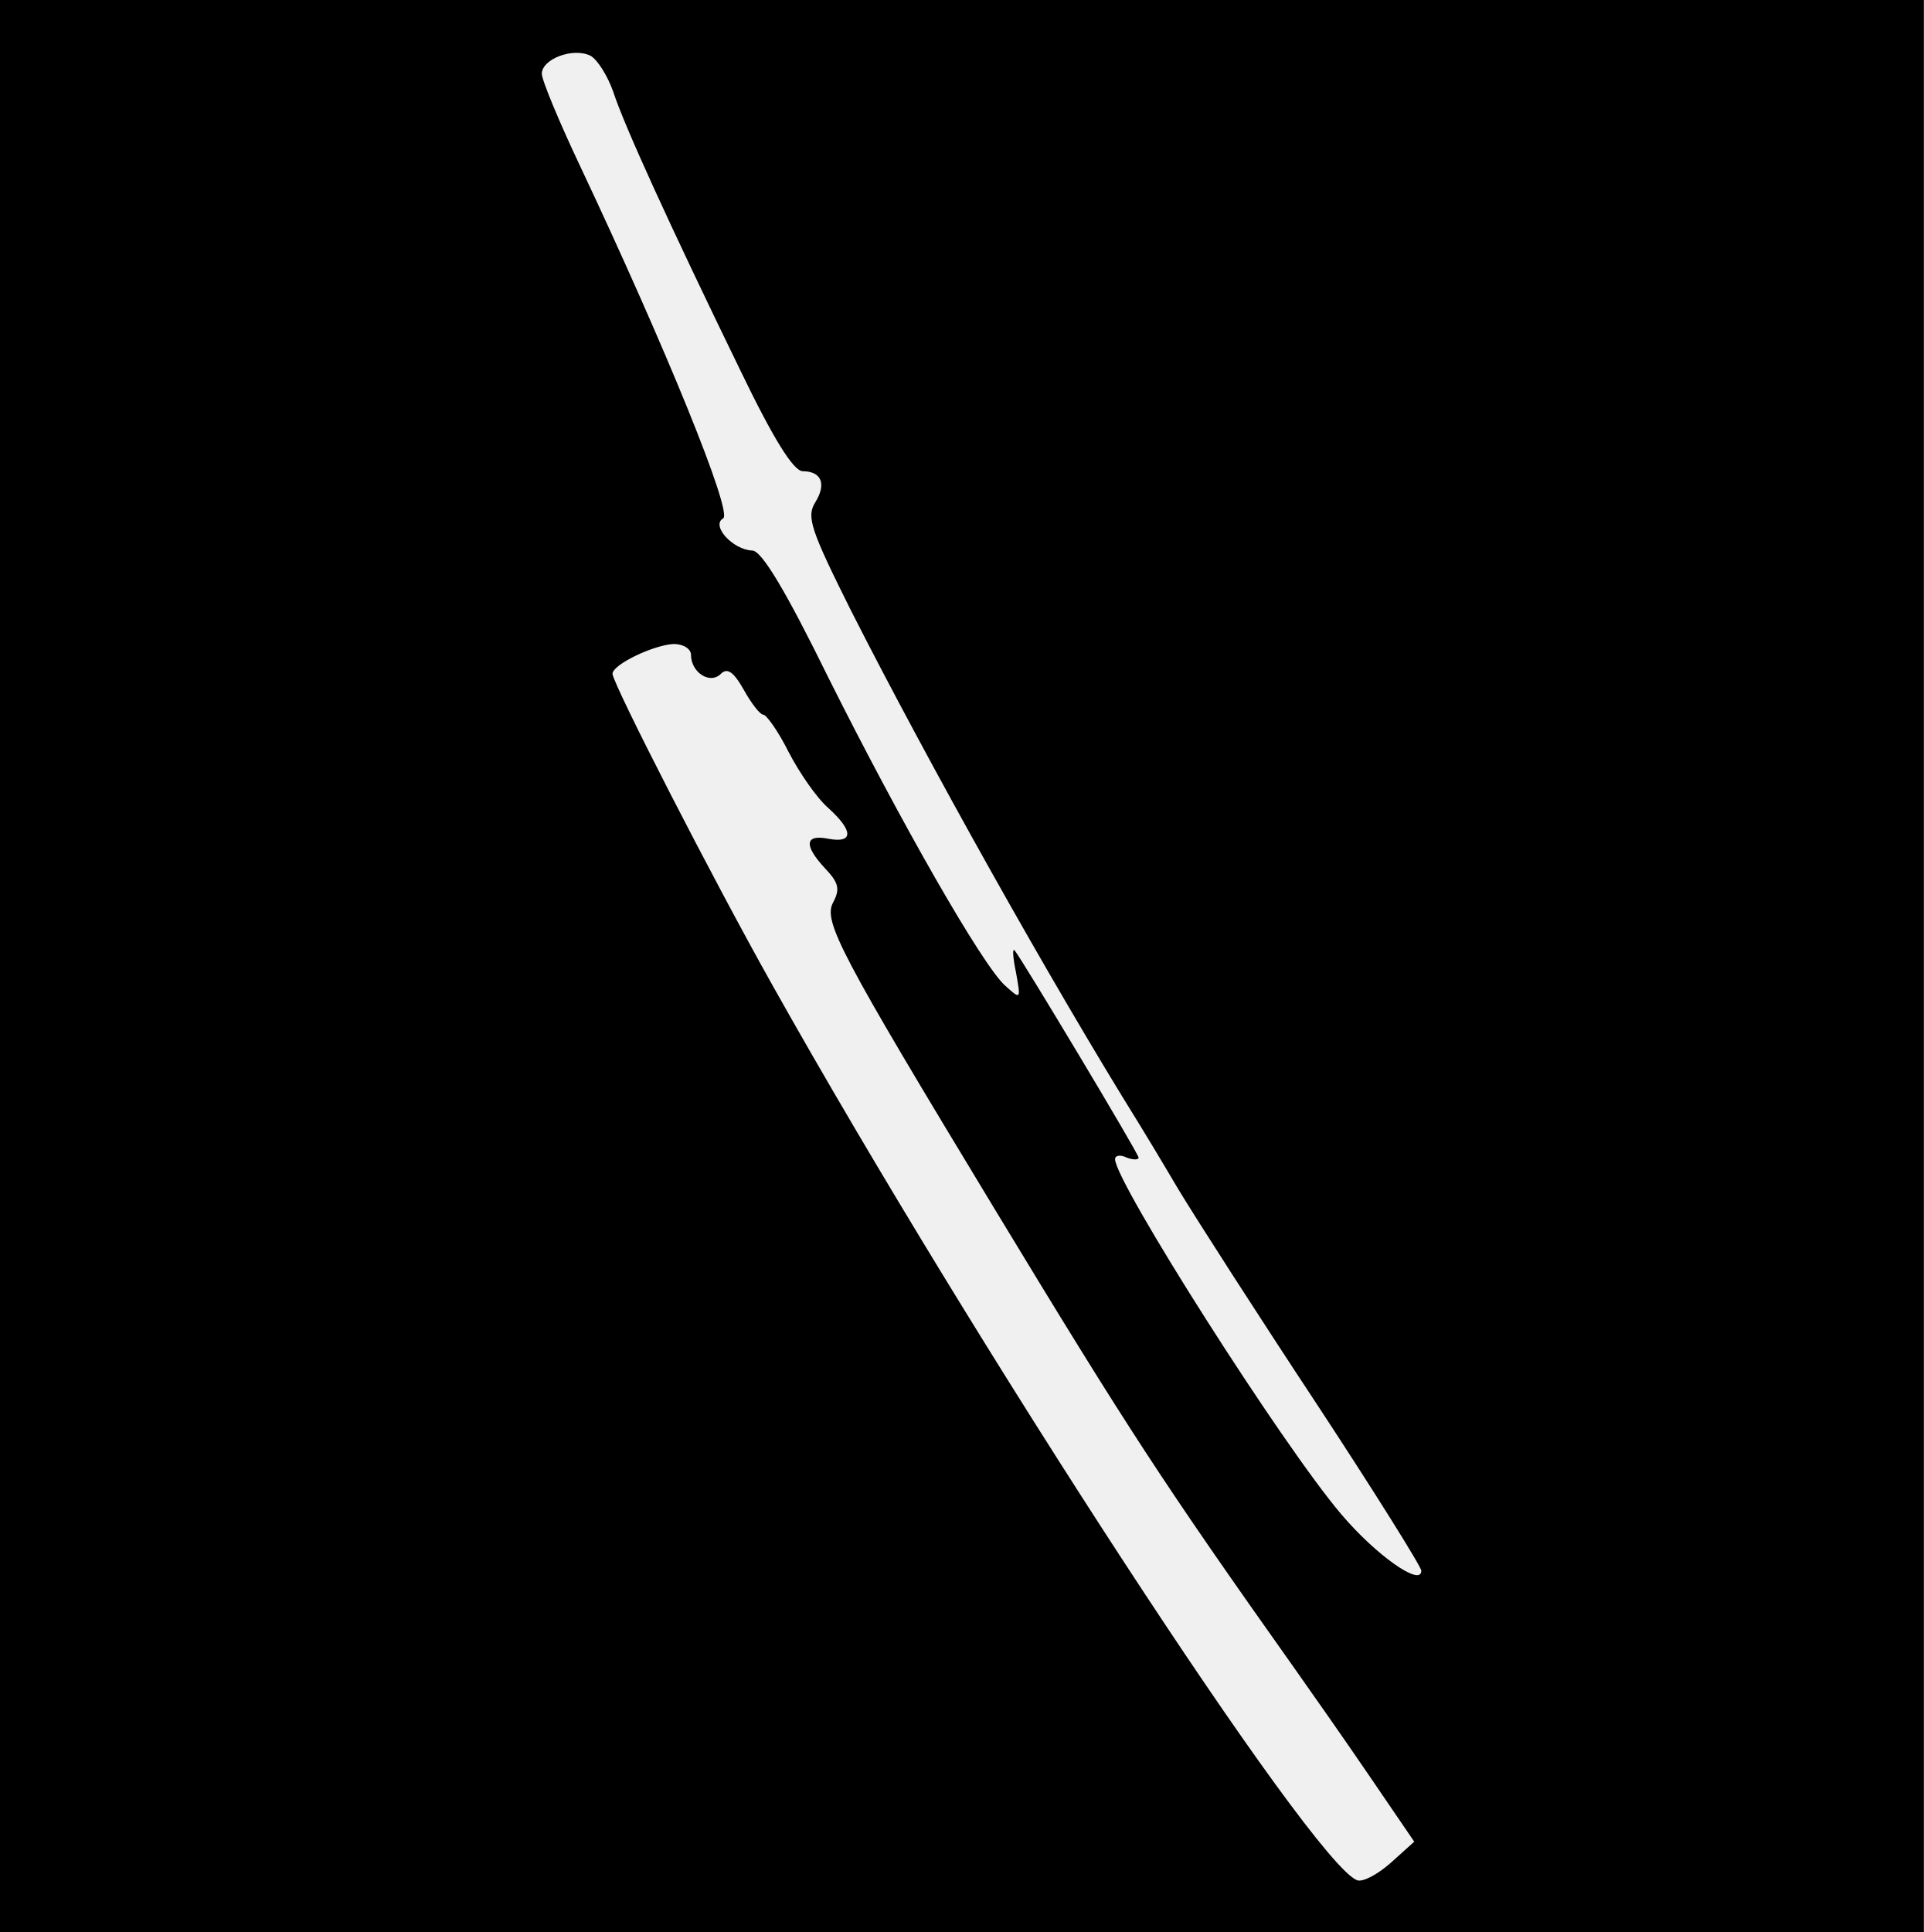
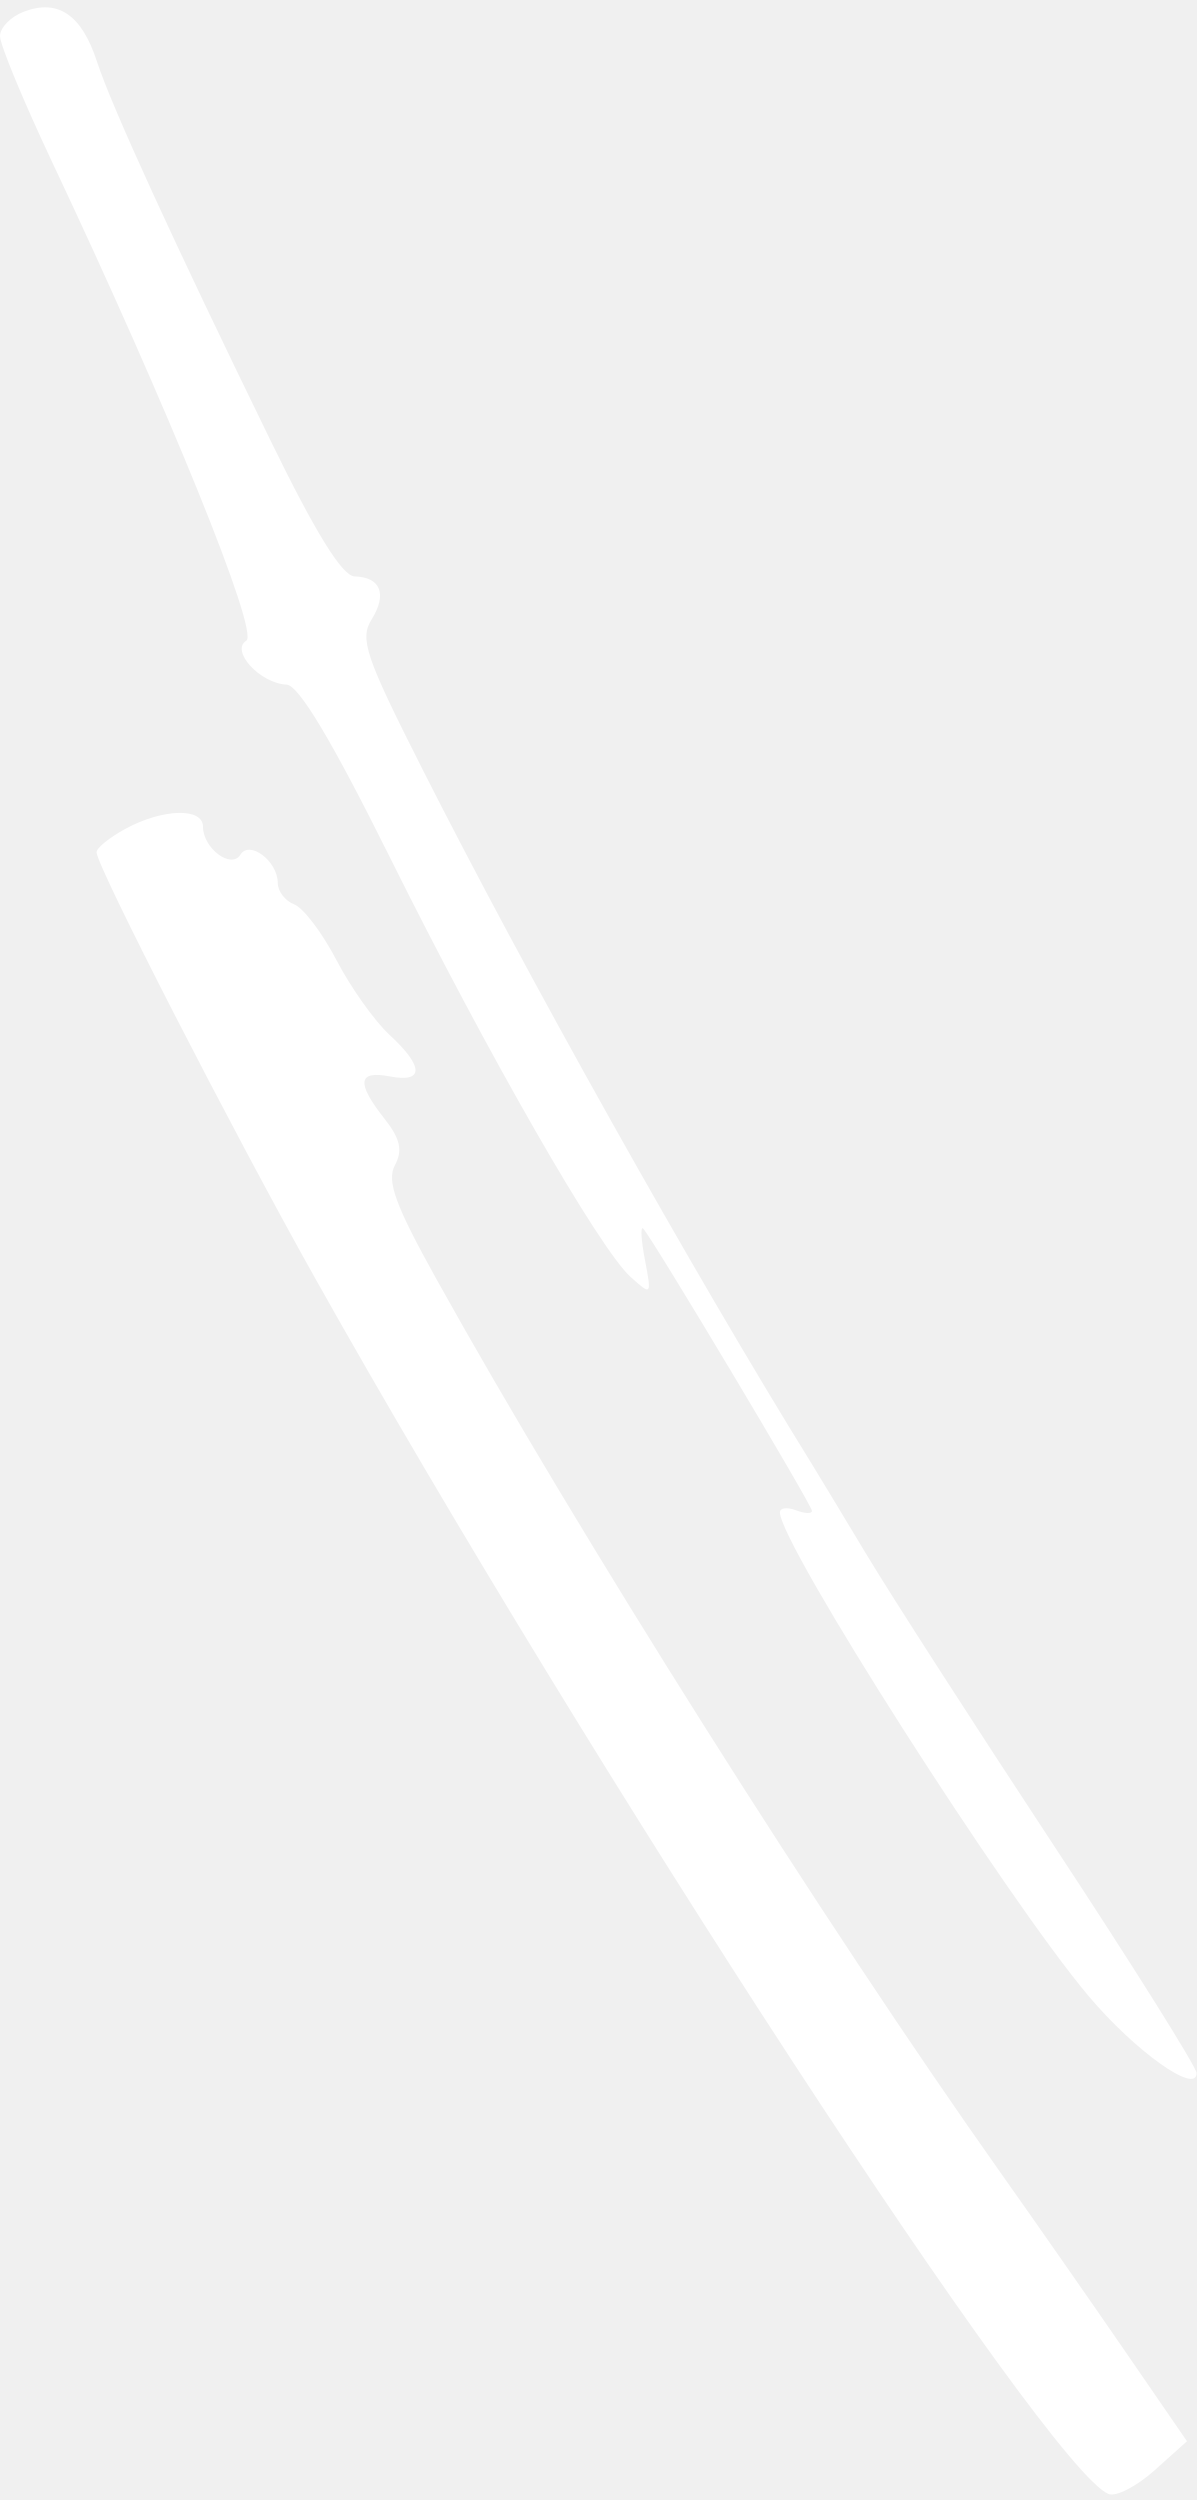
- <svg xmlns="http://www.w3.org/2000/svg" version="1.0" width="245pt" height="246pt" viewBox="0 0 245 246" preserveAspectRatio="xMidYMid meet">
-   <g transform="translate(0,246) scale(0.1,-0.1)" fill="#000000" stroke="">
-     <path d="M0 1230 l0 -1230 1225 0 1225 0 0 1230 0 1230 -1225 0 -1225 0 0 -1230z m781 1113 c14 -43 71 -168 162 -355 42 -87 67 -127 79 -128 24 0 31 -16 16 -40 -11 -18 -6 -34 46 -138 98 -193 254 -472 366 -652 5 -8 28 -46 51 -85 23 -38 102 -161 176 -273 73 -111 133 -207 133 -212 0 -21 -58 20 -102 72 -75 88 -288 423 -288 452 0 5 7 6 15 2 8 -3 15 -3 15 0 0 5 -150 255 -158 264 -3 3 -2 -10 2 -29 6 -34 6 -34 -14 -16 -29 26 -133 208 -225 392 -54 110 -85 162 -97 162 -25 1 -53 32 -37 41 12 8 -73 217 -182 448 -27 57 -49 110 -49 118 0 19 40 34 62 23 9 -5 22 -26 29 -46z m99 -717 c0 -22 24 -38 38 -24 8 8 16 3 29 -20 10 -18 21 -32 25 -32 4 0 19 -21 32 -47 14 -27 36 -59 51 -72 32 -29 32 -45 0 -39 -30 6 -32 -8 -4 -38 17 -18 19 -26 10 -43 -13 -24 8 -64 206 -391 169 -279 214 -348 382 -585 19 -27 62 -88 94 -135 l58 -85 -30 -27 c-17 -15 -36 -25 -43 -22 -58 23 -486 679 -744 1139 -77 137 -203 383 -204 397 0 12 53 37 78 38 12 0 22 -6 22 -14z" />
-   </g>
+ <svg xmlns="http://www.w3.org/2000/svg" width="112" height="234" viewBox="0 0 112 234" fill="none">
+   <path fill-rule="evenodd" clip-rule="evenodd" d="M2.25 1.086C1.013 1.553 0 2.586 0 3.382C0 4.177 2.195 9.479 4.879 15.164C15.786 38.272 24.28 59.209 23.055 59.966C21.534 60.906 24.331 63.961 26.821 64.08C27.963 64.135 31.061 69.314 36.5 80.261C45.653 98.682 56.074 116.852 59.011 119.51C60.986 121.297 61.005 121.274 60.364 117.912C60.006 116.035 59.934 114.725 60.204 115C61.041 115.853 76 140.873 76 141.42C76 141.705 75.325 141.678 74.5 141.362C73.675 141.045 73 141.134 73 141.56C73 144.508 94.103 177.576 101.881 186.817C106.226 191.978 112 196.102 112 194.043C112 193.488 105.995 183.914 98.656 172.767C91.317 161.62 83.418 149.35 81.104 145.5C78.79 141.65 76.478 137.825 75.968 137C64.815 118.988 49.19 91.095 39.426 71.77C34.195 61.415 33.651 59.798 34.784 57.979C36.26 55.61 35.632 54.021 33.191 53.952C32.035 53.919 29.541 49.887 25.306 41.202C16.182 22.492 10.455 9.987 9.068 5.742C7.645 1.388 5.439 -0.118 2.25 1.086ZM11.75 77.572C10.237 78.393 9.017 79.387 9.038 79.782C9.112 81.2 21.723 105.776 29.417 119.5C55.189 165.465 98.044 231.143 103.764 233.44C104.458 233.719 106.394 232.722 108.064 231.224L111.101 228.5L105.256 220C102.041 215.325 96.863 207.9 93.748 203.5C77.101 179.981 54.007 143.407 40.845 119.717C36.992 112.78 36.175 110.542 36.961 109.073C37.713 107.668 37.472 106.599 35.978 104.699C33.333 101.336 33.486 100.179 36.5 100.755C39.704 101.368 39.686 99.843 36.452 96.855C35.05 95.56 32.821 92.419 31.498 89.875C30.175 87.331 28.397 84.983 27.546 84.656C26.696 84.33 26 83.429 26 82.654C26 80.606 23.362 78.606 22.5 80C21.645 81.383 19 79.401 19 77.378C19 75.577 15.241 75.678 11.75 77.572Z" fill="white" />
</svg>
